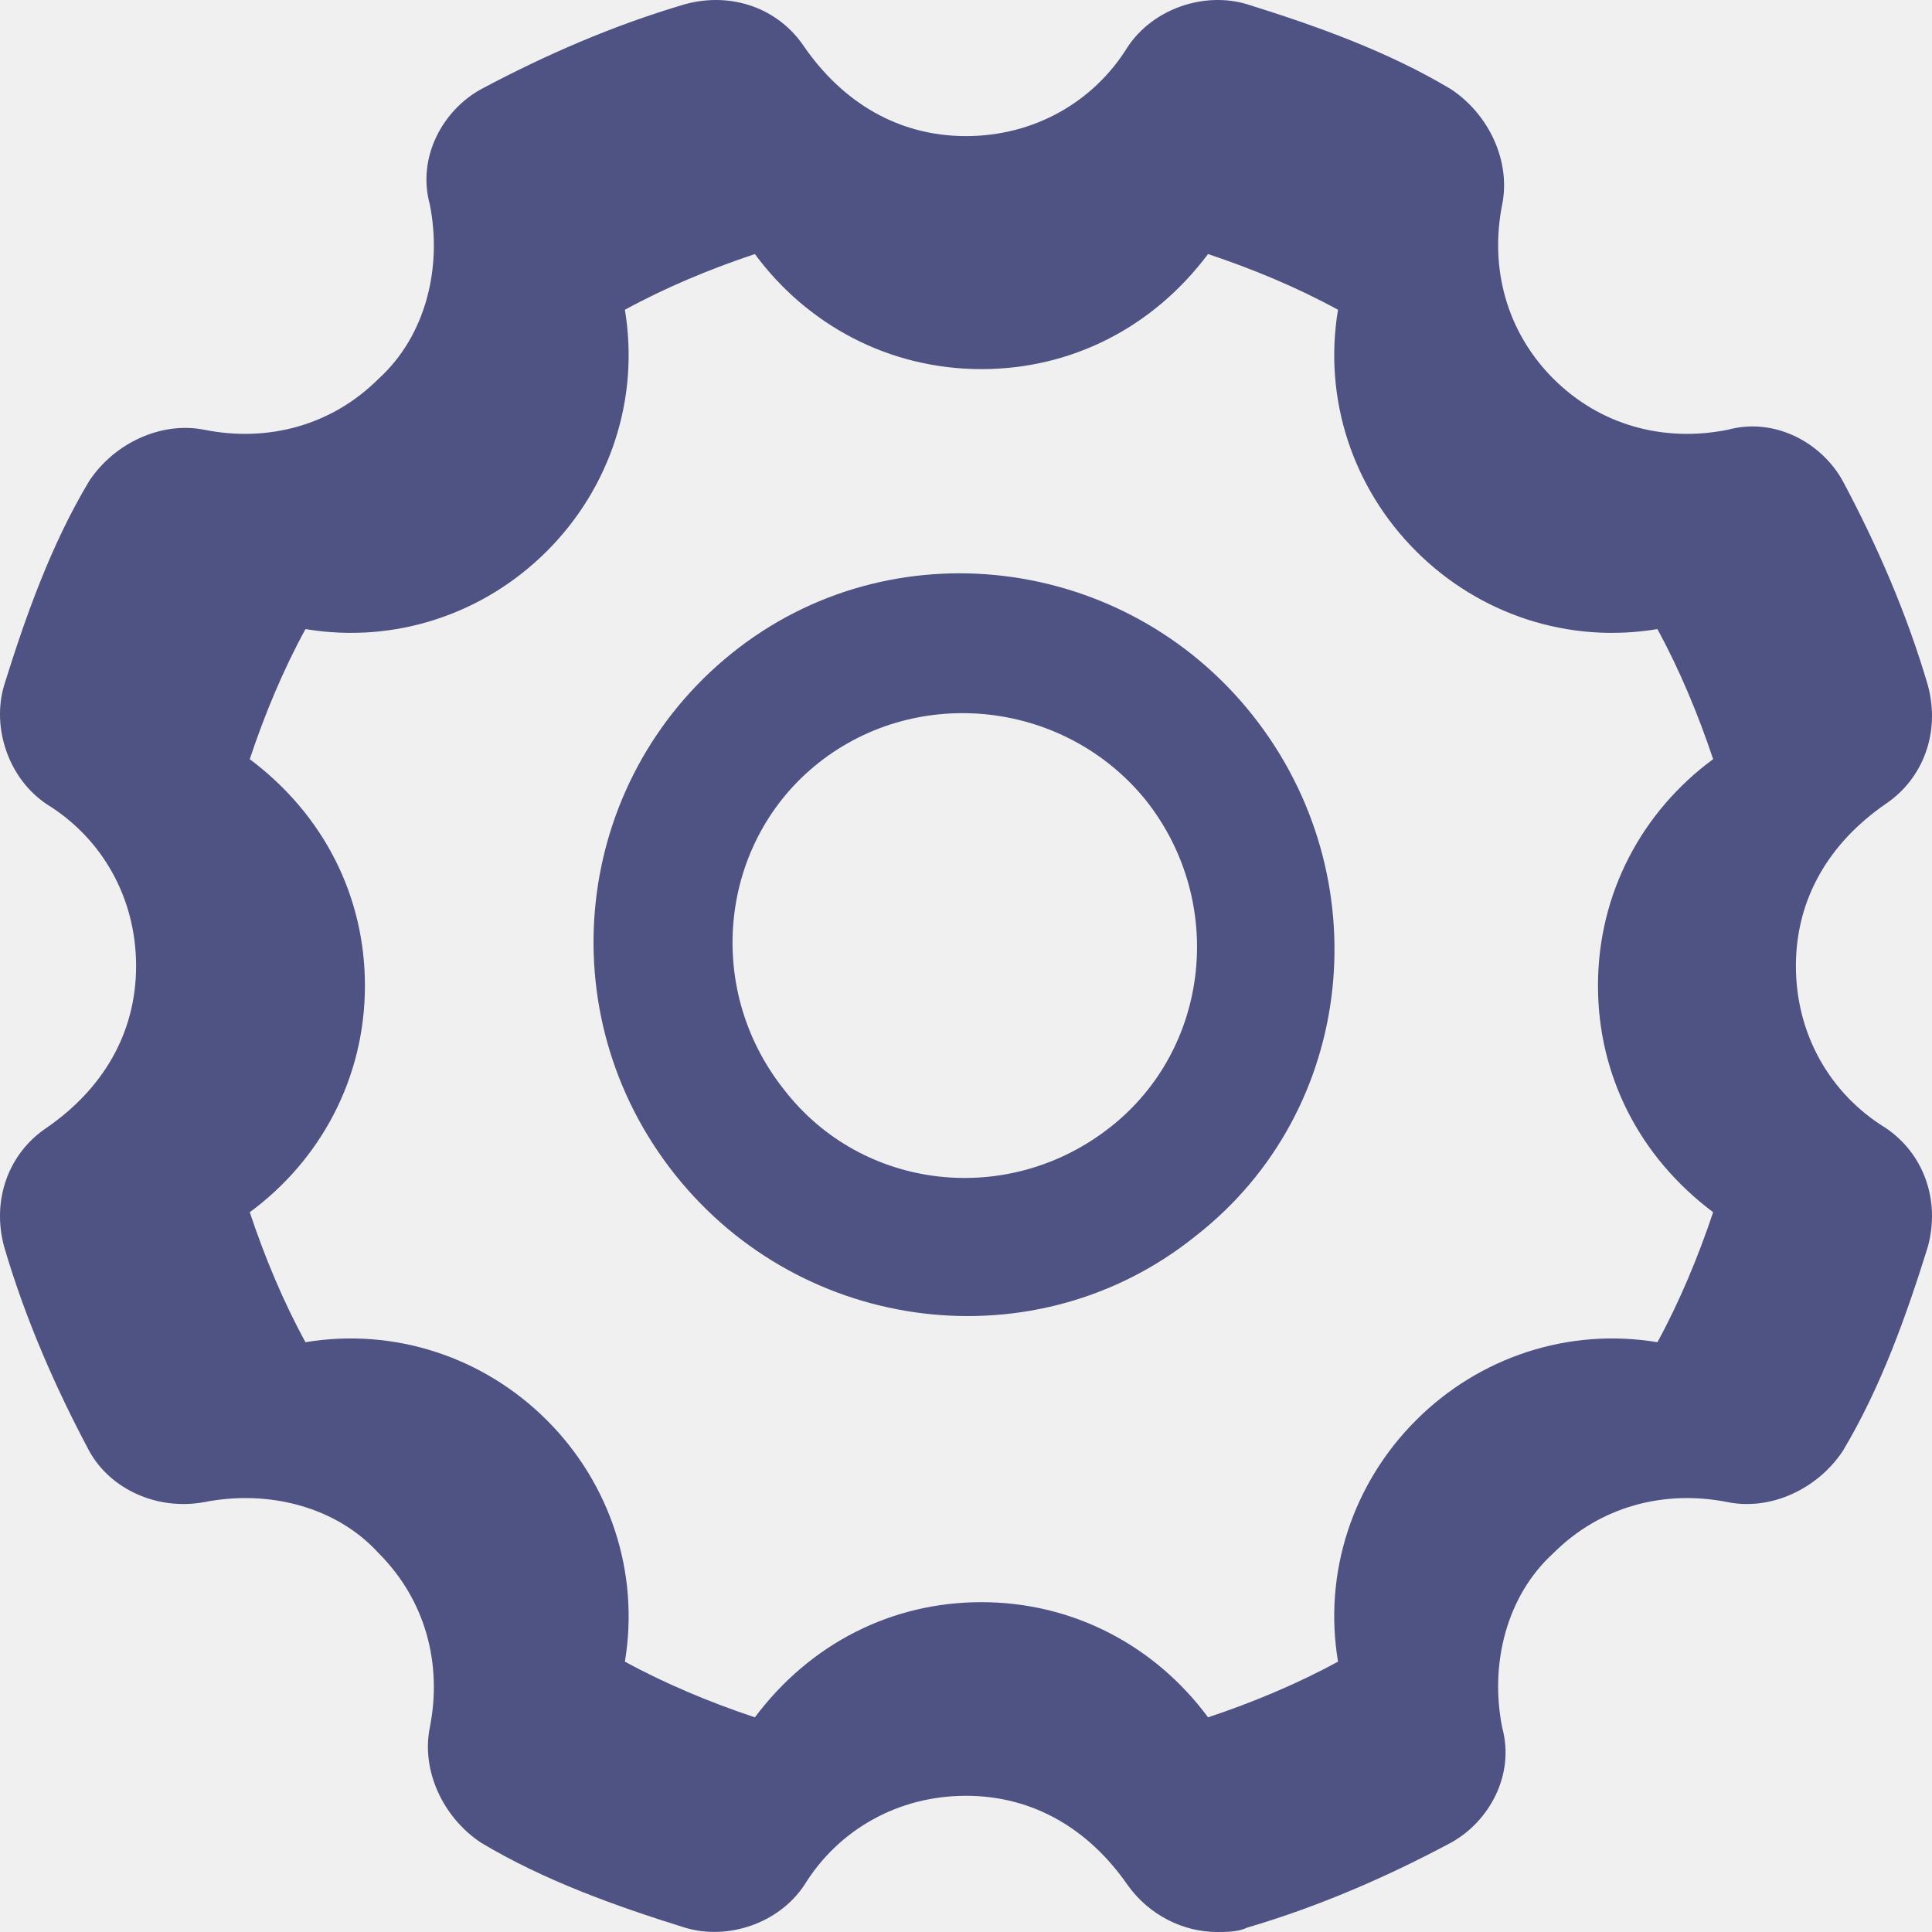
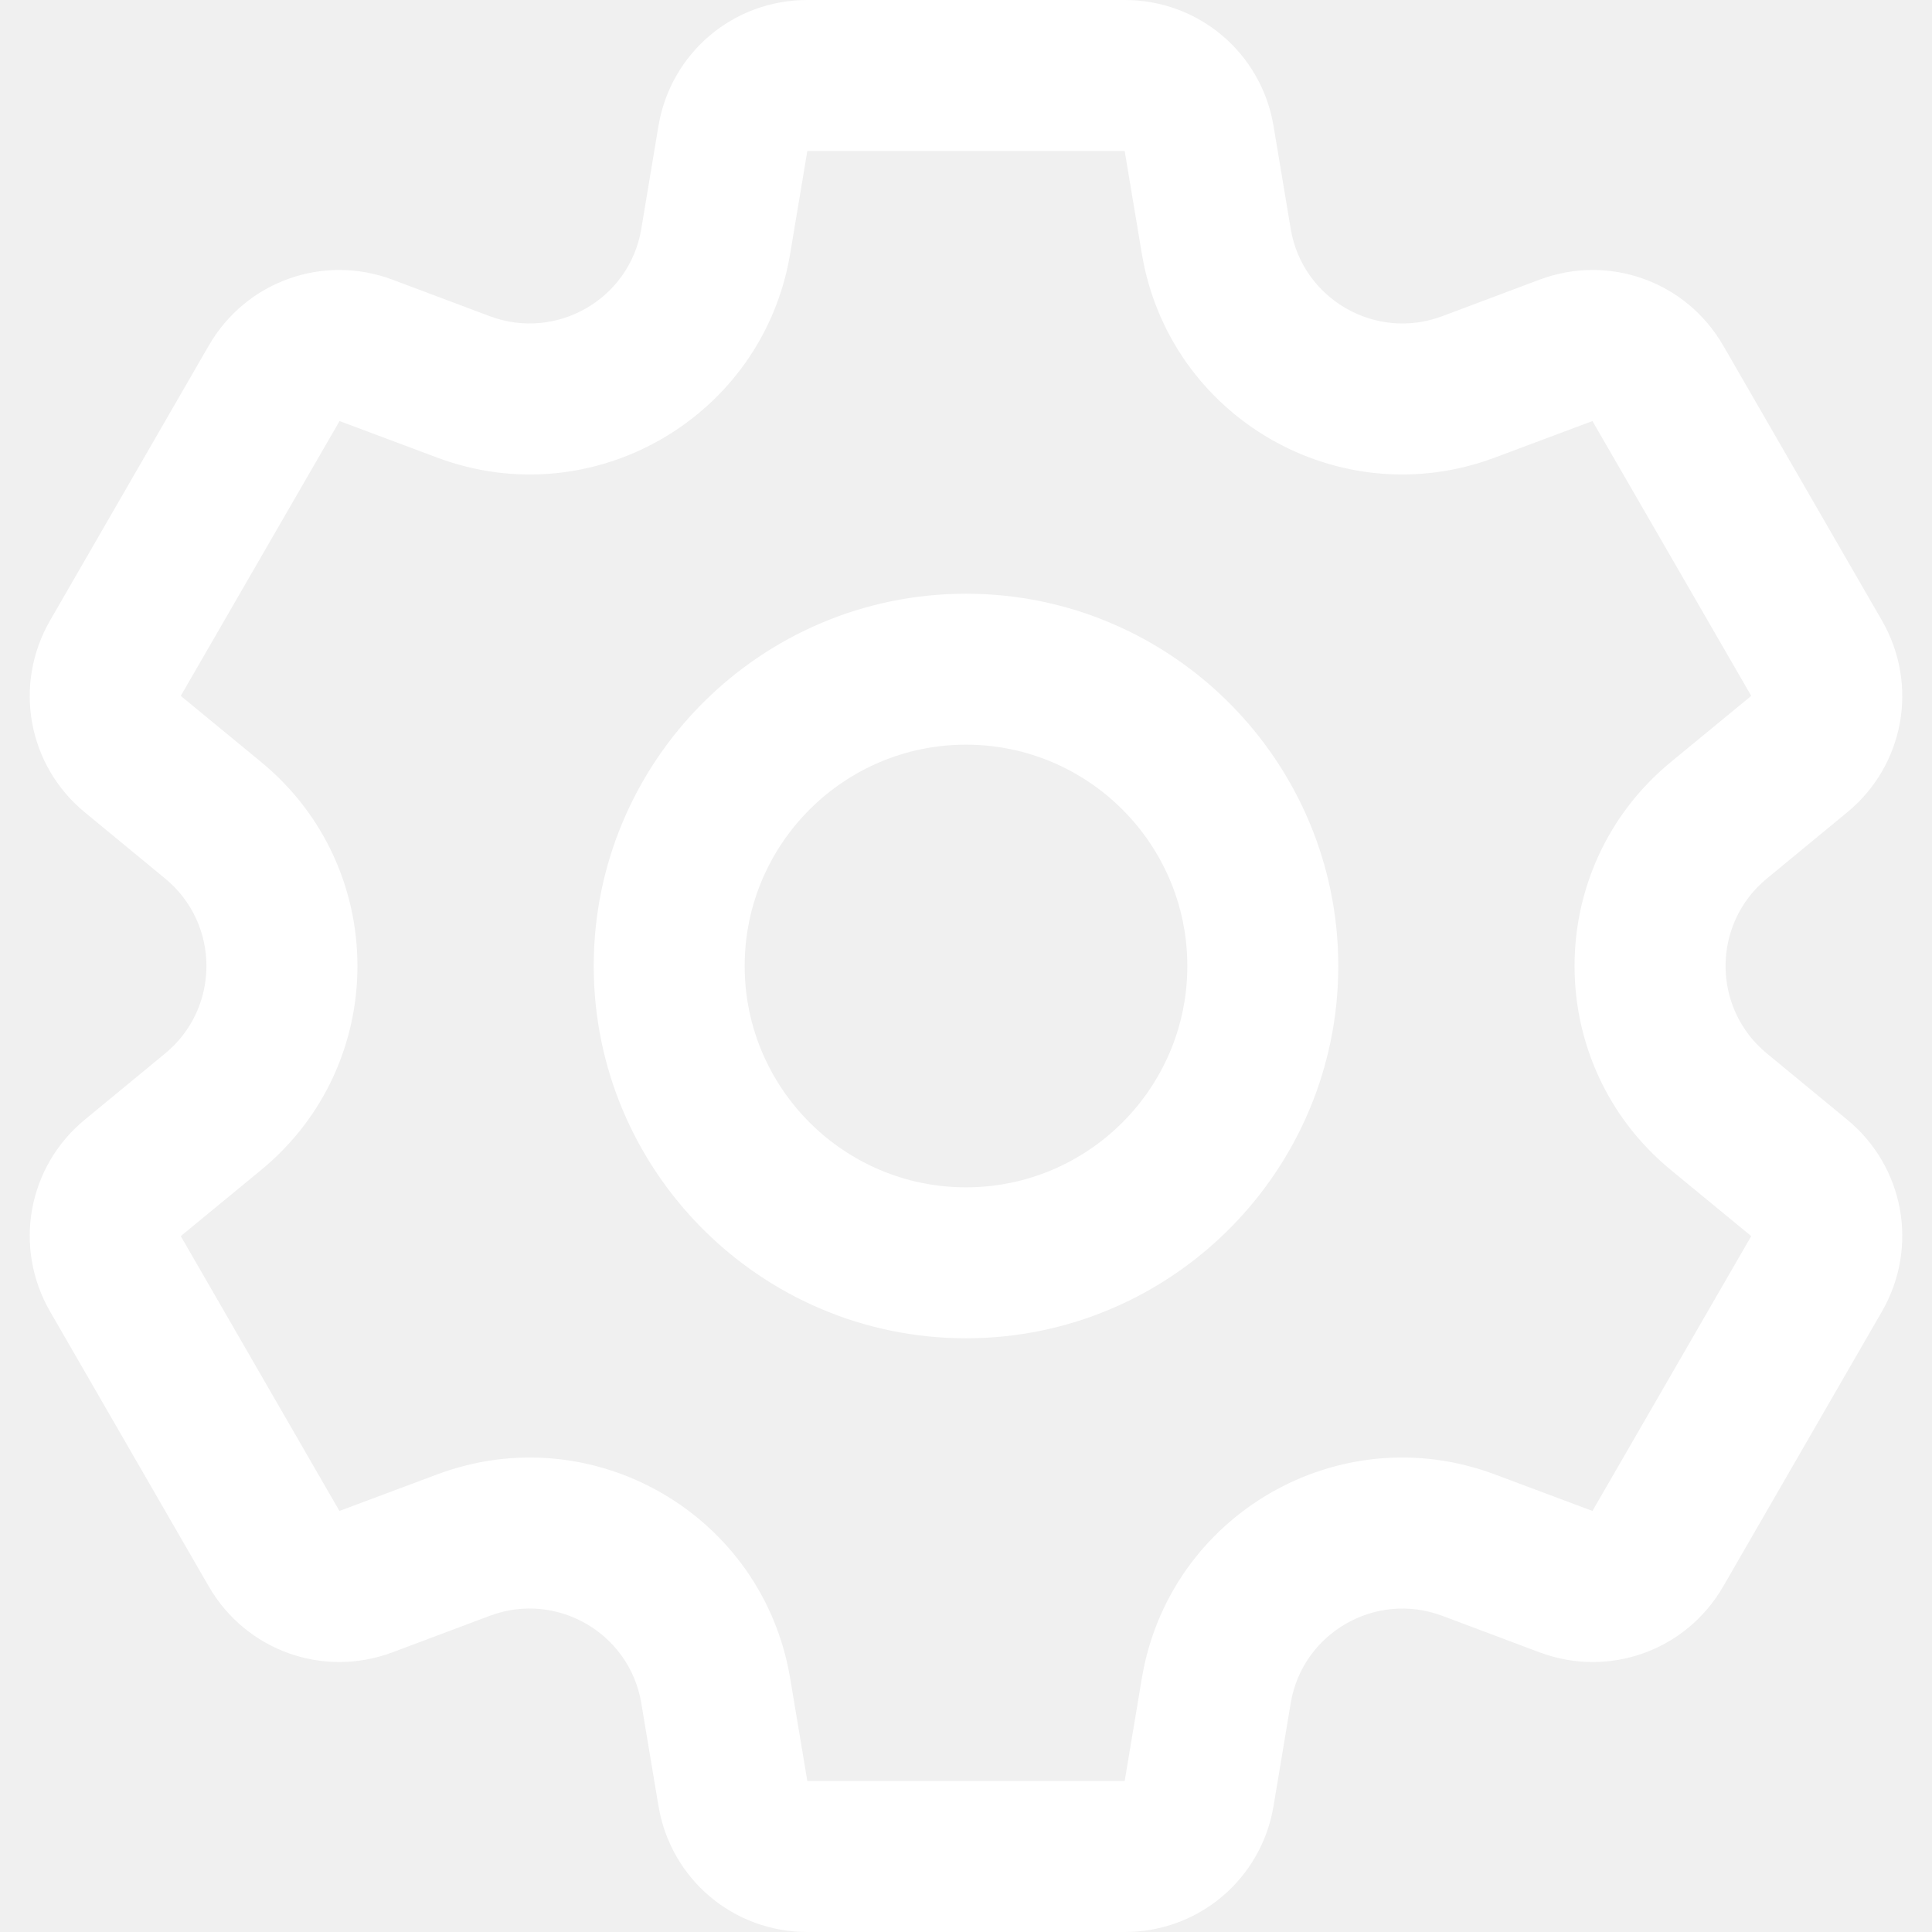
- <svg xmlns="http://www.w3.org/2000/svg" width="18px" height="18px" viewBox="0 0 18 18" version="1.1">
-   <defs />
-   <g id="TRONLink" stroke="none" stroke-width="1" fill="none" fill-rule="evenodd">
-     <g id="6.1首页-账户-方案二" transform="translate(-324, -20)" fill="#4E5383">
-       <g id="导航" transform="translate(18, 19)">
-         <g id="设置" transform="translate(306, 1)">
-           <path d="M16.732,9 C16.732,8.365 17.049,7.85 17.564,7.493 C17.921,7.255 18.08,6.819 17.961,6.383 C17.763,5.709 17.485,5.074 17.168,4.48 C16.97,4.123 16.534,3.885 16.097,4.004 C15.503,4.123 14.908,3.964 14.472,3.528 C14.036,3.092 13.877,2.497 13.996,1.903 C14.075,1.506 13.877,1.07 13.52,0.832 C12.925,0.475 12.251,0.237 11.617,0.039 C11.22,-0.08 10.745,0.079 10.507,0.436 C10.19,0.951 9.634,1.268 9,1.268 C8.366,1.268 7.85,0.951 7.493,0.436 C7.255,0.079 6.819,-0.08 6.383,0.039 C5.709,0.237 5.075,0.515 4.48,0.832 C4.123,1.03 3.885,1.466 4.004,1.903 C4.123,2.497 3.964,3.132 3.528,3.528 C3.092,3.964 2.497,4.123 1.903,4.004 C1.506,3.925 1.07,4.123 0.832,4.48 C0.475,5.074 0.237,5.748 0.039,6.383 C-0.08,6.779 0.079,7.255 0.436,7.493 C0.951,7.81 1.268,8.365 1.268,9 C1.268,9.634 0.951,10.15 0.436,10.506 C0.079,10.744 -0.08,11.18 0.039,11.617 C0.237,12.291 0.515,12.925 0.832,13.52 C1.03,13.877 1.466,14.075 1.903,13.995 C2.497,13.877 3.132,14.035 3.528,14.471 C3.964,14.907 4.123,15.502 4.004,16.097 C3.925,16.493 4.123,16.929 4.48,17.167 C5.075,17.524 5.749,17.762 6.383,17.96 C6.78,18.079 7.255,17.921 7.493,17.564 C7.81,17.048 8.366,16.731 9,16.731 C9.634,16.731 10.15,17.048 10.507,17.564 C10.705,17.841 11.022,18 11.339,18 C11.419,18 11.538,18 11.617,17.96 C12.291,17.762 12.925,17.485 13.52,17.167 C13.877,16.969 14.115,16.533 13.996,16.097 C13.877,15.502 14.036,14.868 14.472,14.471 C14.908,14.035 15.503,13.877 16.097,13.995 C16.494,14.075 16.93,13.877 17.168,13.52 C17.525,12.925 17.763,12.251 17.961,11.617 C18.08,11.18 17.921,10.744 17.564,10.506 C17.049,10.189 16.732,9.634 16.732,9 Z M15.442,12.505 C14.611,12.367 13.781,12.644 13.193,13.232 C12.604,13.82 12.327,14.651 12.466,15.481 C12.085,15.689 11.67,15.862 11.255,16 C10.77,15.343 10.009,14.927 9.144,14.927 C8.313,14.927 7.552,15.308 7.033,16 C6.618,15.862 6.203,15.689 5.822,15.481 C5.96,14.651 5.684,13.82 5.095,13.232 C4.507,12.644 3.677,12.367 2.846,12.505 C2.638,12.125 2.465,11.709 2.327,11.294 C2.984,10.81 3.4,10.048 3.4,9.183 C3.4,8.353 3.019,7.592 2.327,7.073 C2.465,6.657 2.638,6.242 2.846,5.861 C3.677,6 4.507,5.723 5.095,5.135 C5.684,4.547 5.96,3.716 5.822,2.886 C6.203,2.678 6.618,2.505 7.033,2.367 C7.518,3.024 8.279,3.439 9.144,3.439 C9.974,3.439 10.736,3.059 11.255,2.367 C11.67,2.505 12.085,2.678 12.466,2.886 C12.327,3.716 12.604,4.547 13.193,5.135 C13.781,5.723 14.611,6 15.442,5.861 C15.649,6.242 15.822,6.657 15.961,7.073 C15.303,7.557 14.888,8.318 14.888,9.183 C14.888,10.014 15.269,10.775 15.961,11.294 C15.822,11.709 15.649,12.125 15.442,12.505 Z" id="Shape" fill-rule="nonzero" />
-           <path d="M11.669,6.662 C12.86,8.162 12.64,10.346 11.14,11.515 C9.662,12.706 7.478,12.441 6.287,10.941 C5.096,9.441 5.338,7.279 6.816,6.088 C8.294,4.897 10.478,5.162 11.669,6.662 Z M7.301,10.147 C8.029,11.096 9.397,11.25 10.346,10.5 C11.272,9.772 11.426,8.404 10.676,7.456 C9.926,6.529 8.559,6.375 7.632,7.103 C6.706,7.831 6.551,9.199 7.301,10.147 Z" id="Combined-Shape" />
-         </g>
-       </g>
-     </g>
-   </g>
+ <svg xmlns="http://www.w3.org/2000/svg" width="16" height="16" viewBox="0 0 16 16" fill="none">
+   <path d="M15.297 9.272L14.632 8.724C14.176 8.348 14.177 7.651 14.632 7.276L15.297 6.728C15.771 6.338 15.892 5.67 15.585 5.138L14.271 2.862C13.964 2.33 13.324 2.101 12.75 2.316L11.943 2.619C11.39 2.826 10.786 2.476 10.689 1.895L10.547 1.044C10.446 0.439 9.928 0 9.314 0H6.686C6.072 0 5.554 0.439 5.453 1.044L5.311 1.895C5.214 2.478 4.609 2.825 4.057 2.619L3.25 2.316C2.676 2.101 2.036 2.33 1.729 2.862L0.415 5.138C0.108 5.67 0.229 6.338 0.703 6.728L1.368 7.276C1.824 7.652 1.823 8.349 1.368 8.724L0.703 9.272C0.229 9.662 0.108 10.33 0.415 10.862L1.729 13.138C2.036 13.669 2.675 13.899 3.25 13.684L4.057 13.381C4.61 13.174 5.214 13.524 5.311 14.105L5.453 14.955C5.554 15.561 6.072 16 6.686 16H9.314C9.928 16 10.446 15.561 10.547 14.956L10.689 14.105C10.786 13.523 11.391 13.175 11.943 13.381L12.75 13.684C13.325 13.899 13.964 13.67 14.271 13.138L15.585 10.862C15.892 10.33 15.771 9.662 15.297 9.272ZM13.188 12.513L12.381 12.211C11.091 11.727 9.682 12.543 9.456 13.9L9.314 14.75H6.686L6.544 13.9C6.317 12.54 4.907 11.728 3.619 12.211L2.811 12.513L1.497 10.237L2.163 9.689C3.227 8.813 3.225 7.185 2.163 6.311L1.497 5.763L2.812 3.487L3.619 3.789C4.909 4.273 6.318 3.457 6.544 2.1L6.686 1.25H9.314L9.456 2.1C9.683 3.46 11.093 4.272 12.381 3.789L13.188 3.487L14.503 5.763C14.503 5.763 14.503 5.763 14.503 5.763L13.837 6.311C12.773 7.187 12.775 8.815 13.837 9.689L14.503 10.237L13.188 12.513ZM8 4.917C6.3 4.917 4.917 6.3 4.917 8C4.917 9.7 6.3 11.083 8 11.083C9.7 11.083 11.083 9.7 11.083 8C11.083 6.3 9.7 4.917 8 4.917ZM8 9.833C6.989 9.833 6.167 9.011 6.167 8C6.167 6.989 6.989 6.167 8 6.167C9.011 6.167 9.833 6.989 9.833 8C9.833 9.011 9.011 9.833 8 9.833Z" fill="white" />
</svg>
